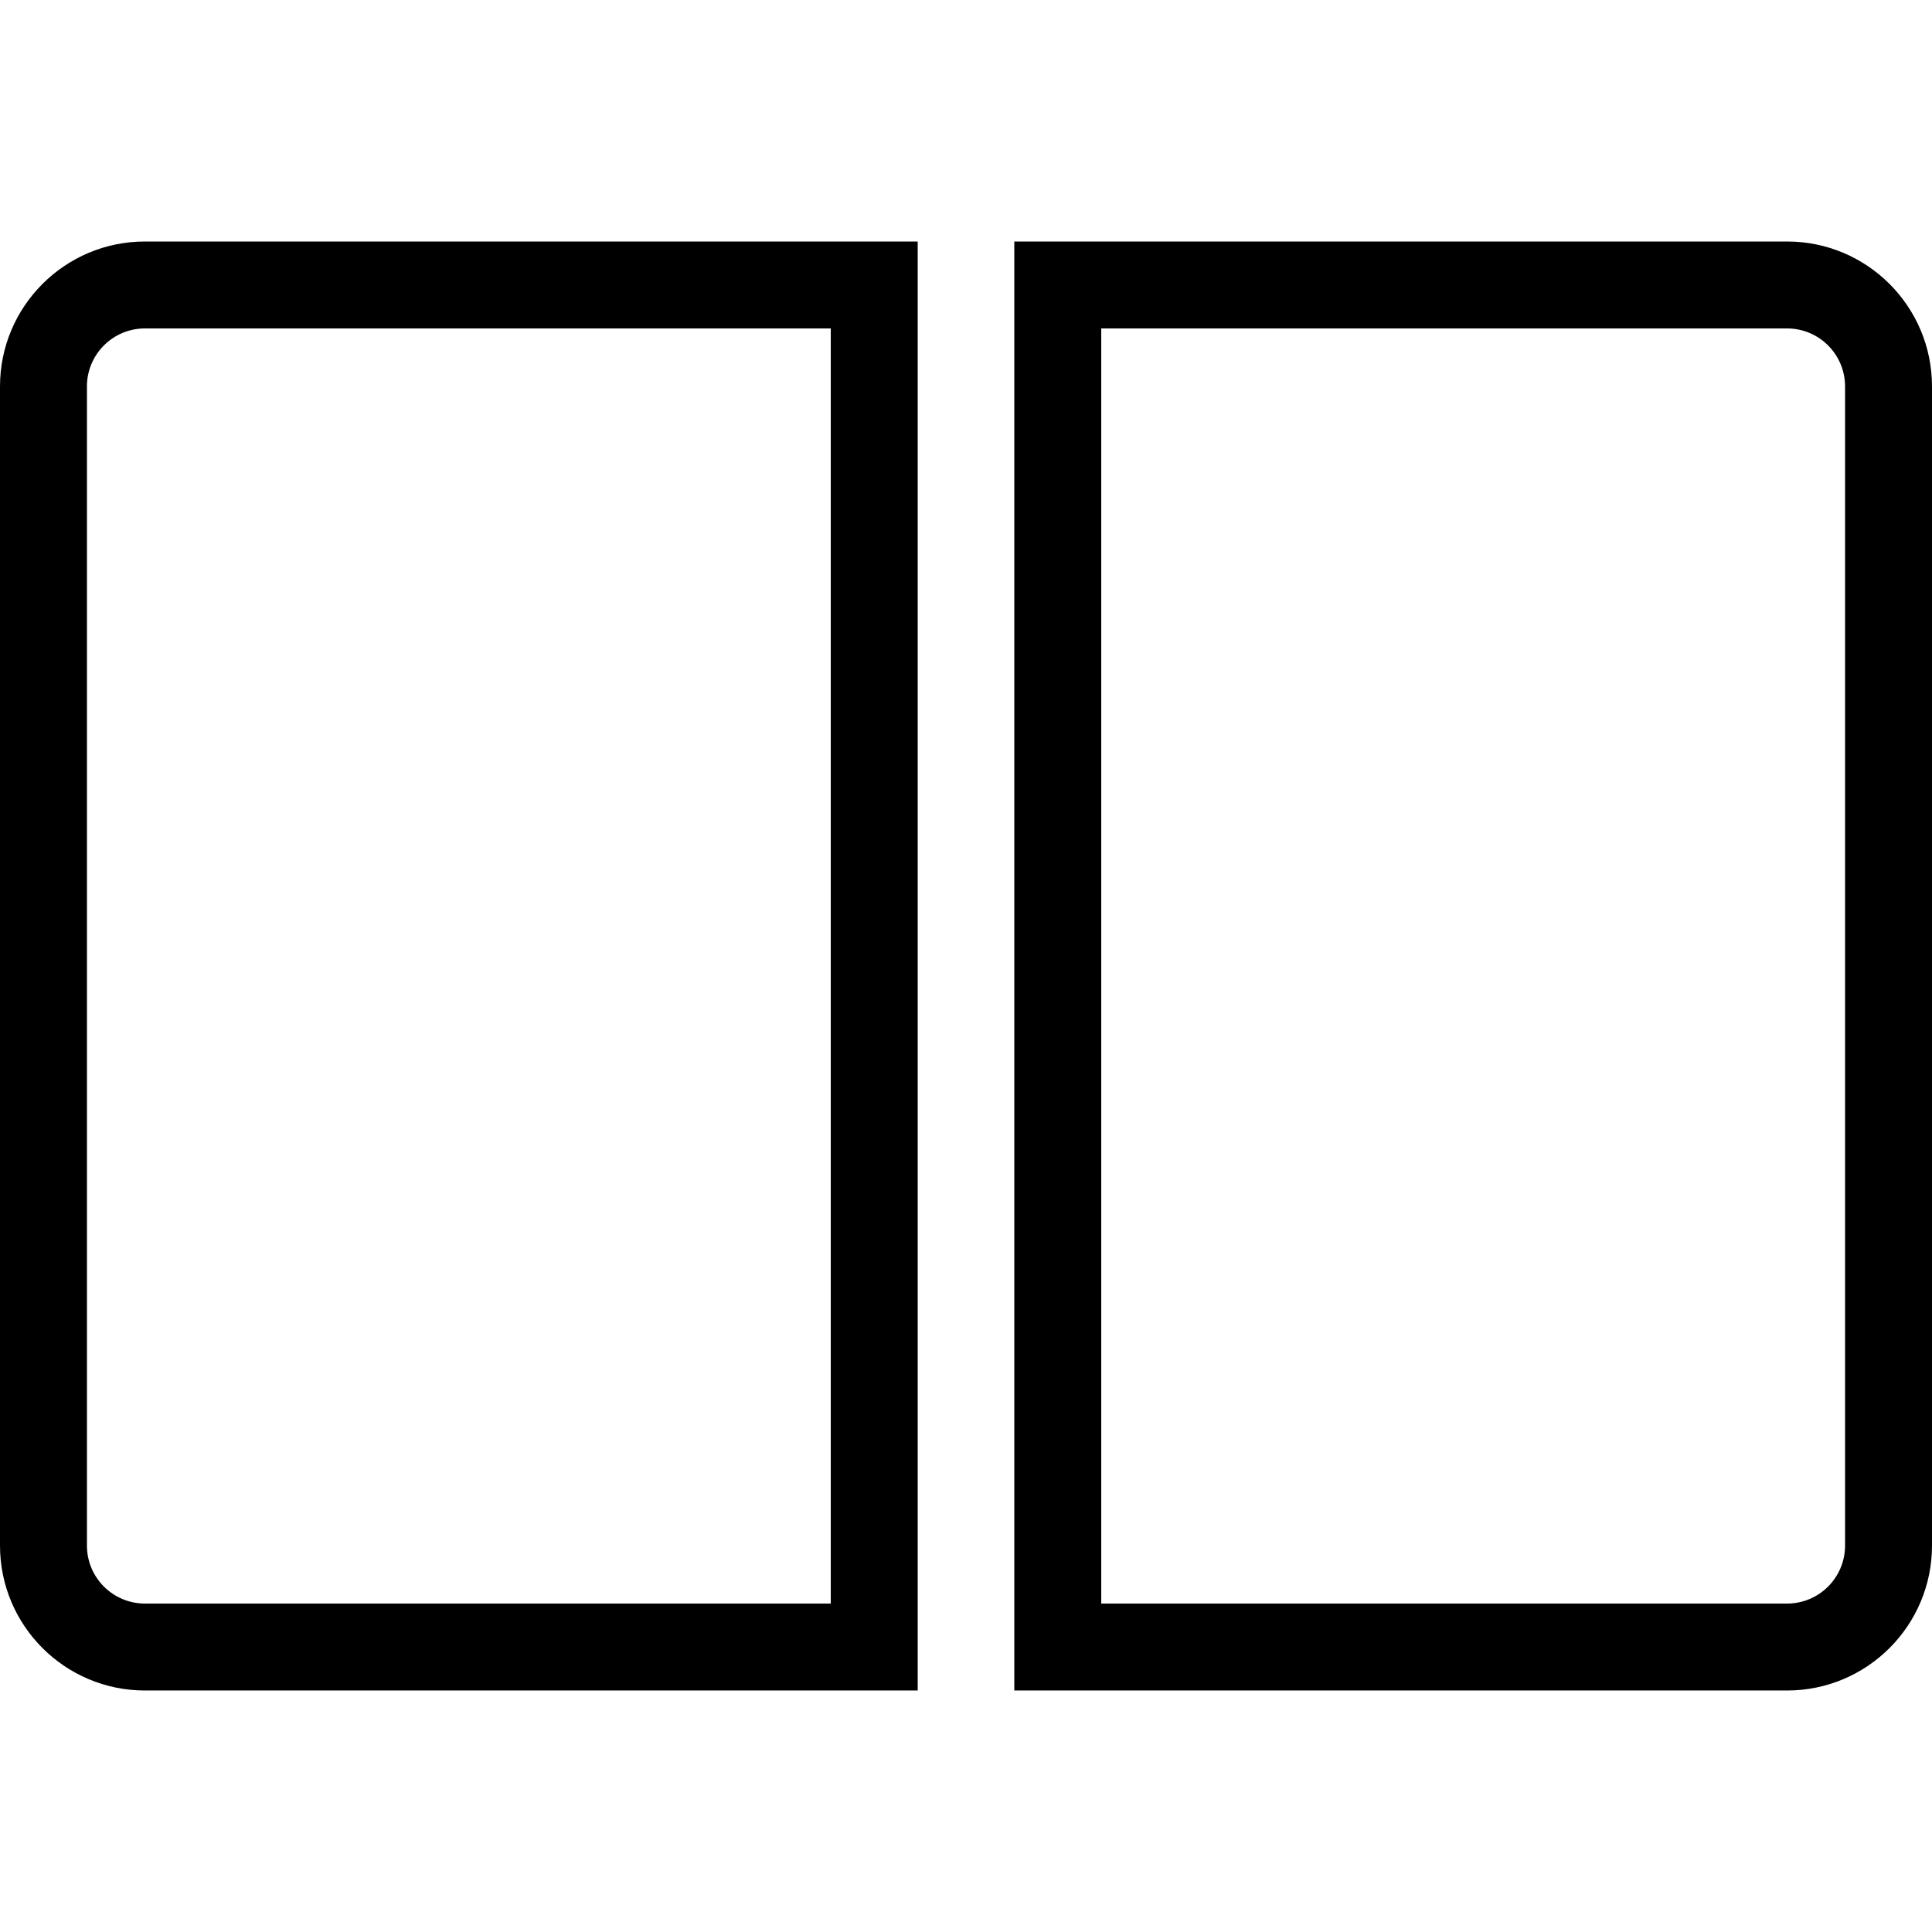
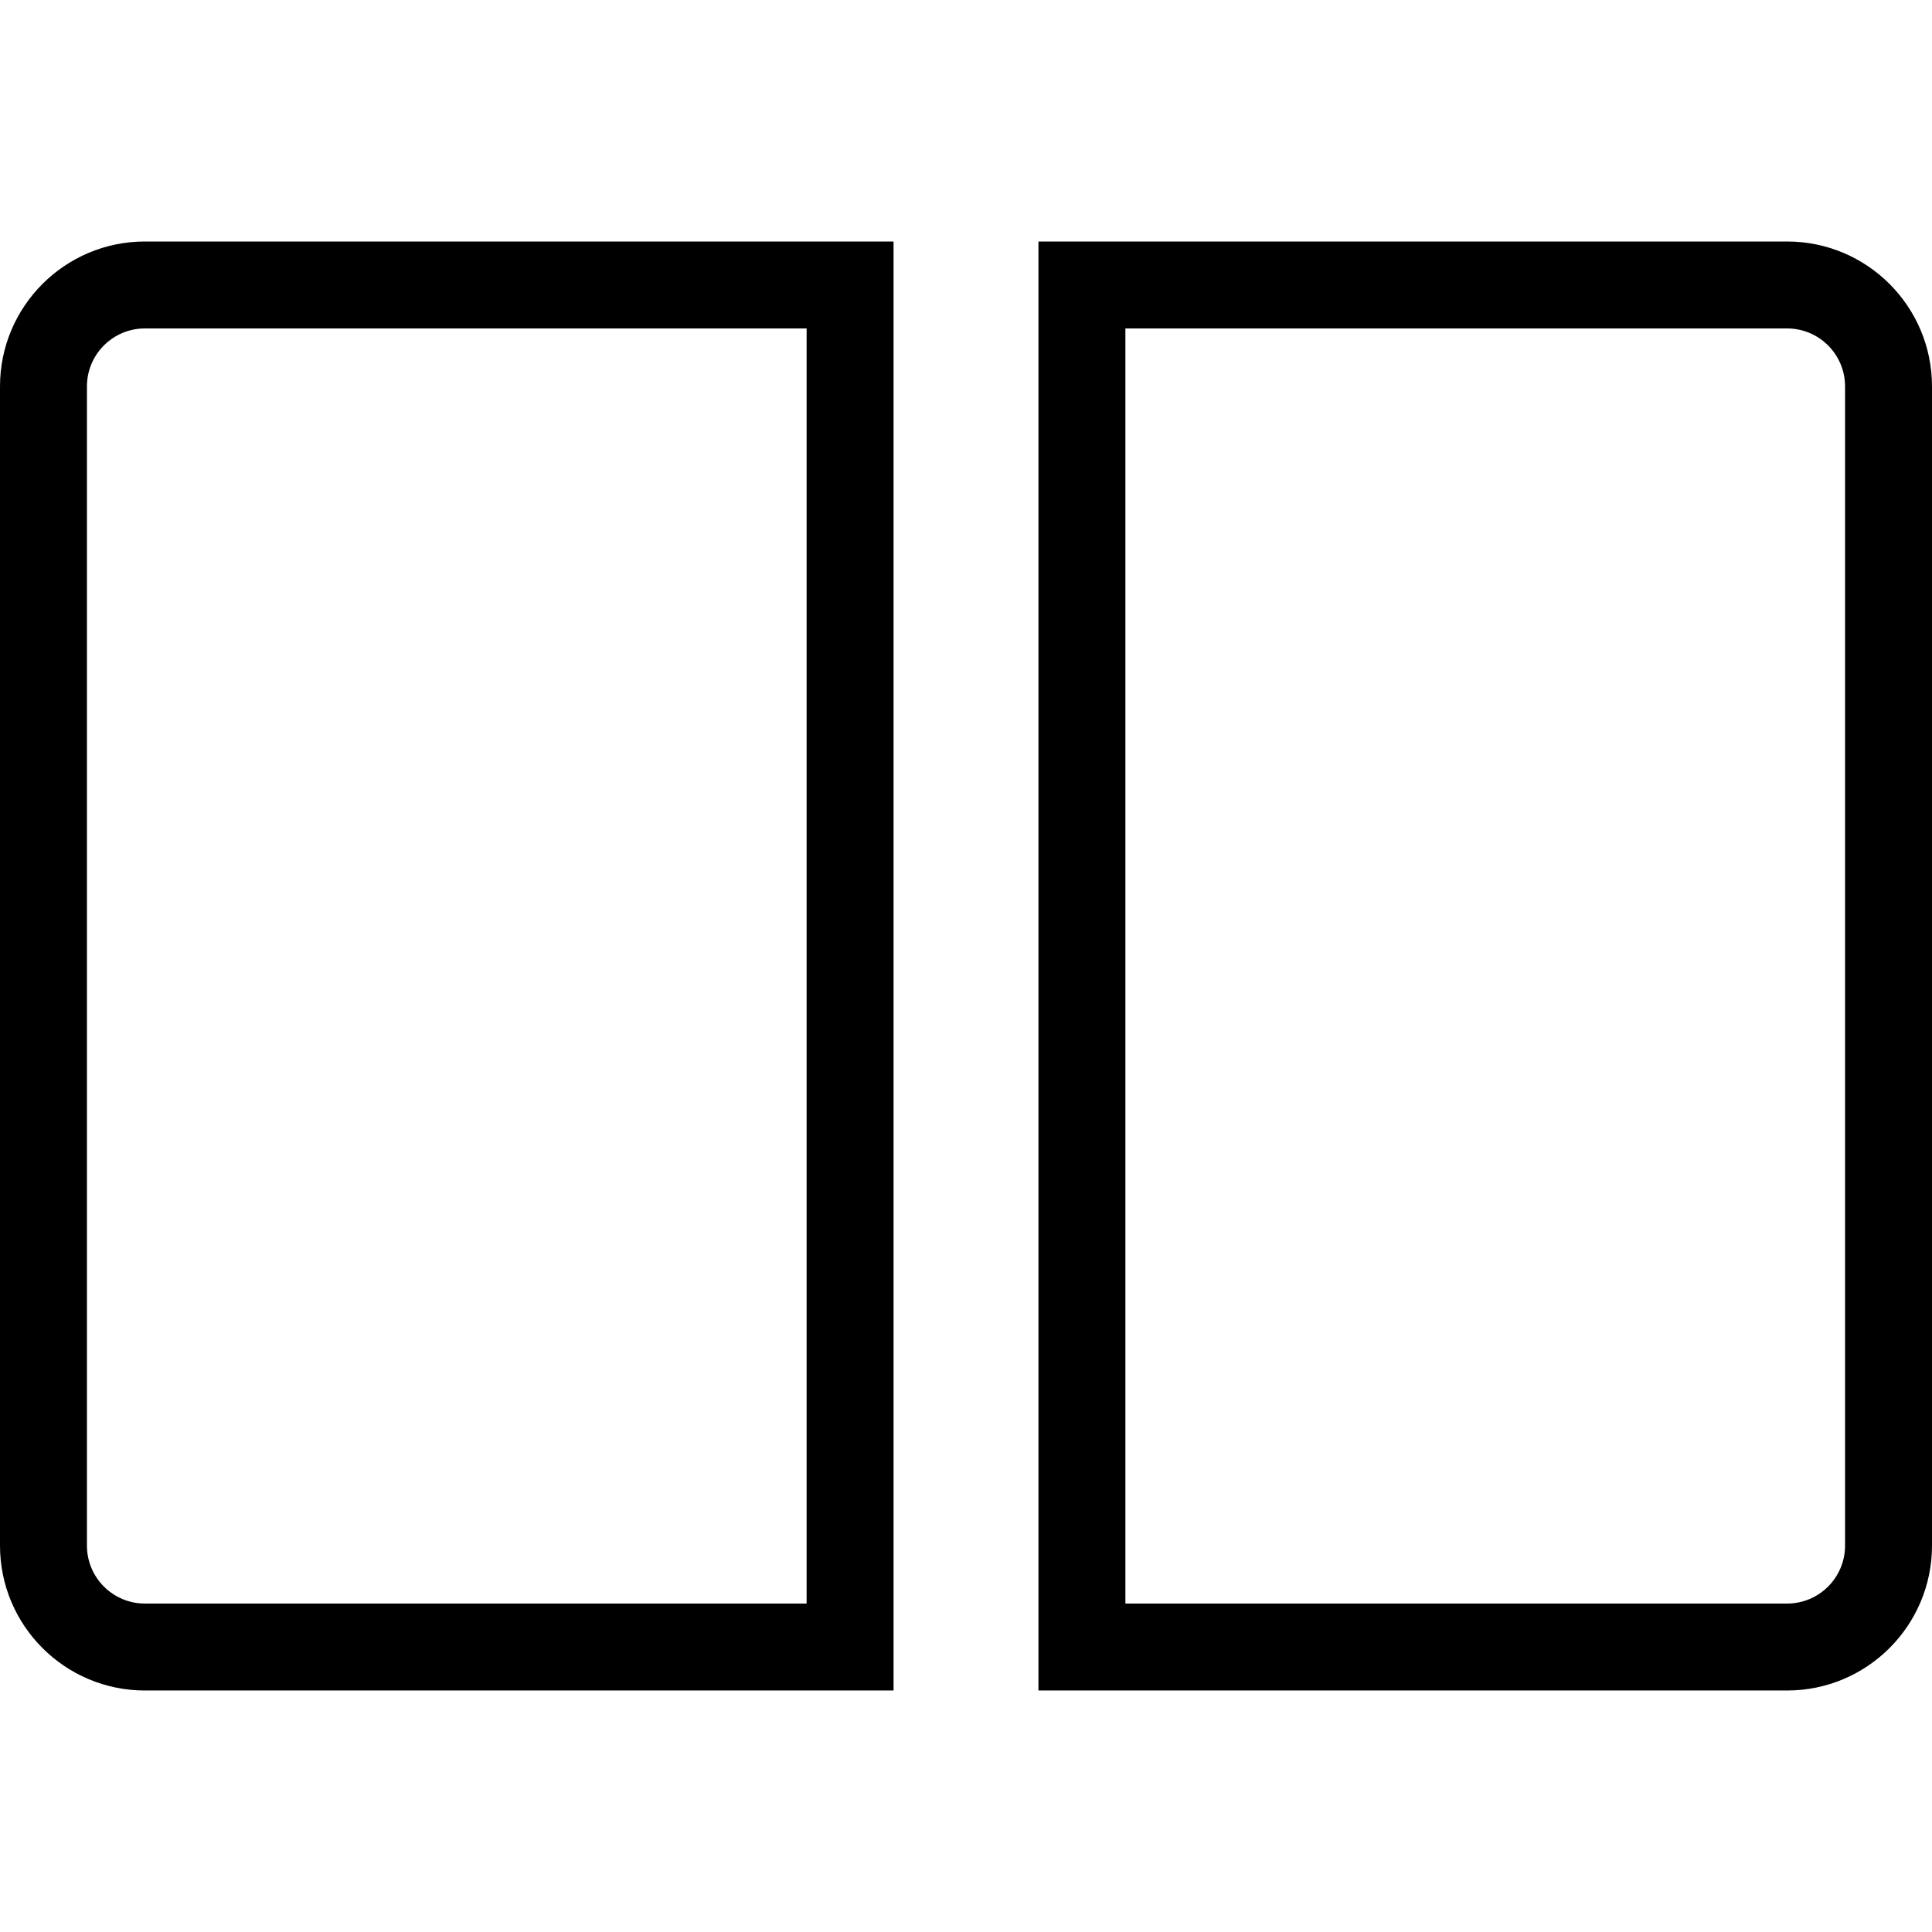
<svg xmlns="http://www.w3.org/2000/svg" width="100%" height="100%" viewBox="0 0 800 800" version="1.1" xml:space="preserve" style="fill-rule:evenodd;clip-rule:evenodd;stroke-linejoin:round;stroke-miterlimit:2;">
  <g transform="matrix(2.13889,0,0,2.15217,-247.378,-71.1388)">
-     <path d="M293.32,358.307L143.709,358.307C128.227,358.307 115.657,345.815 115.657,330.428L115.657,107.398C115.657,92.011 128.227,79.519 143.709,79.519L293.32,79.519L293.32,358.307ZM276.489,341.58L276.489,96.246L143.709,96.246C137.516,96.246 132.488,101.243 132.488,107.398L132.488,330.428C132.488,336.583 137.516,341.58 143.709,341.58L276.489,341.58ZM312.021,79.519L461.631,79.519C477.114,79.519 489.683,92.011 489.683,107.398L489.683,330.428C489.683,345.815 477.114,358.307 461.631,358.307L312.021,358.307L312.021,79.519ZM328.852,96.246L328.852,341.58L461.631,341.58C467.824,341.58 472.852,336.583 472.852,330.428L472.852,107.398C472.852,101.243 467.824,96.246 461.631,96.246L328.852,96.246Z" />
+     <path d="M288.645,358.307L143.709,358.307C128.227,358.307 115.657,345.815 115.657,330.428L115.657,107.398C115.657,92.011 128.227,79.519 143.709,79.519L288.645,79.519L288.645,358.307ZM271.814,341.58L271.814,96.246L143.709,96.246C137.516,96.246 132.488,101.243 132.488,107.398L132.488,330.428C132.488,336.583 137.516,341.58 143.709,341.58L271.814,341.58ZM316.696,79.519L461.631,79.519C477.114,79.519 489.683,92.011 489.683,107.398L489.683,330.428C489.683,345.815 477.114,358.307 461.631,358.307L316.696,358.307L316.696,79.519ZM333.527,96.246L333.527,341.58L461.631,341.58C467.824,341.58 472.852,336.583 472.852,330.428L472.852,107.398C472.852,101.243 467.824,96.246 461.631,96.246L333.527,96.246Z" />
  </g>
</svg>
